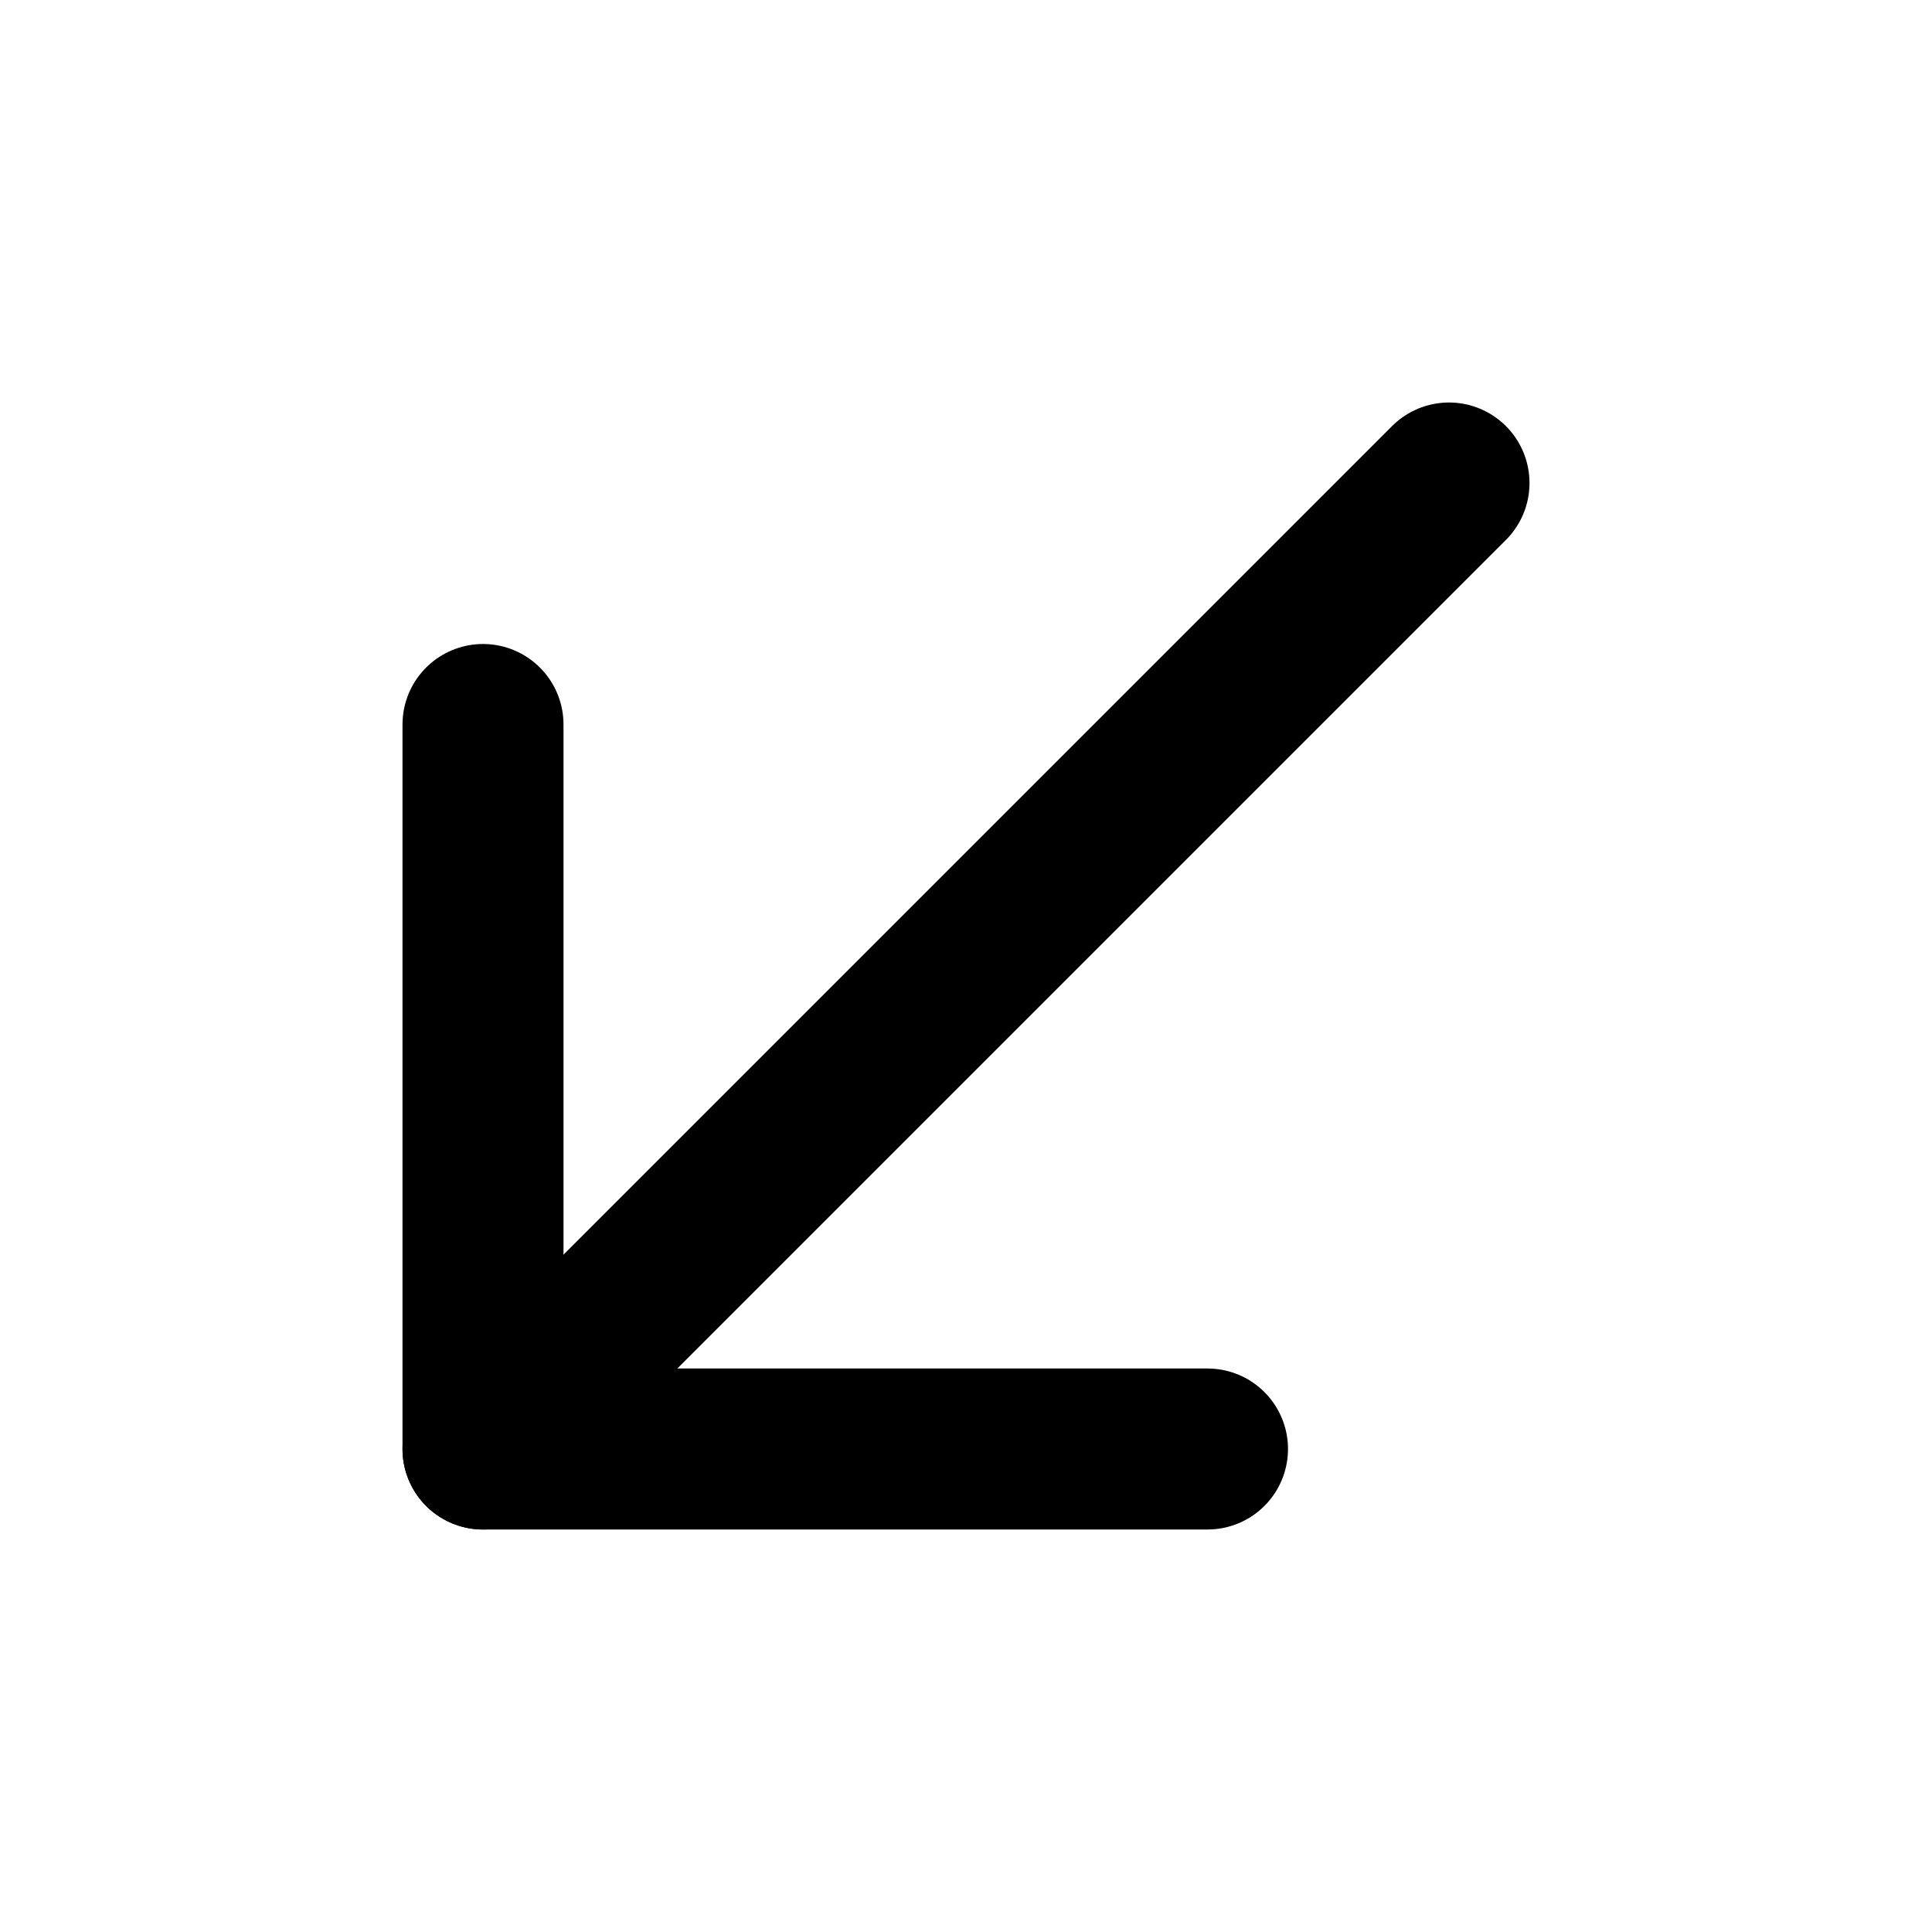
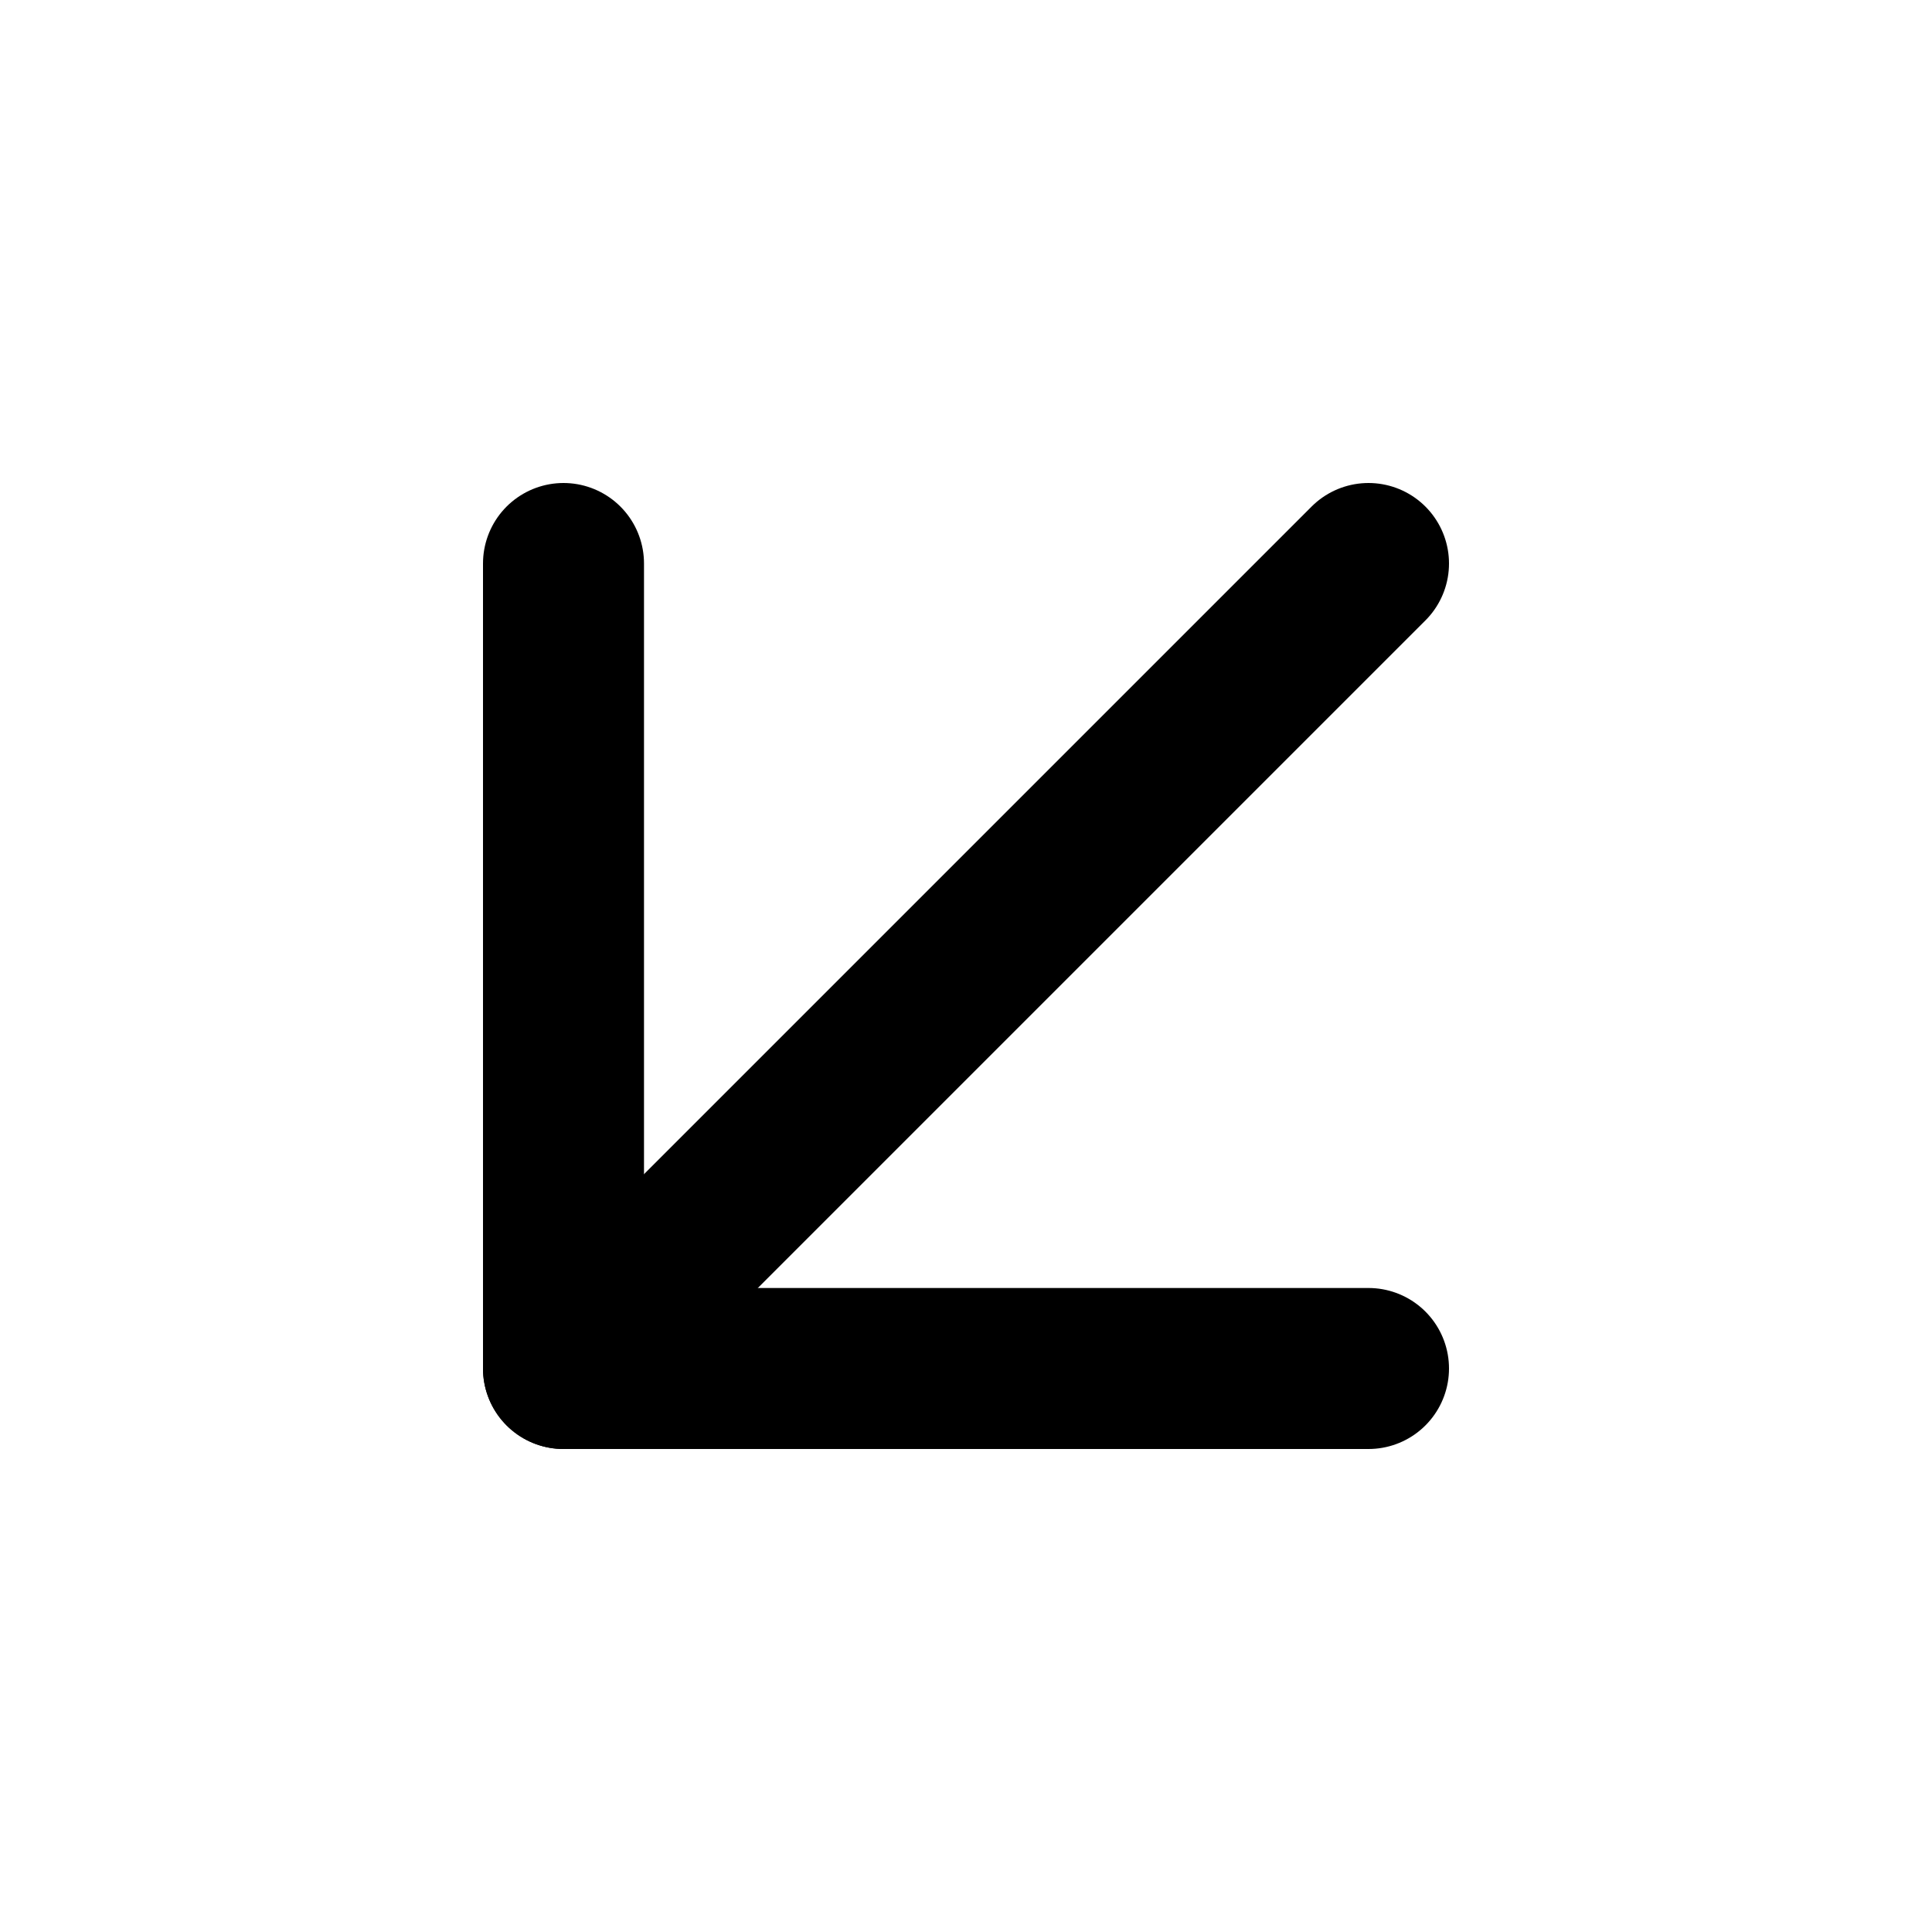
<svg xmlns="http://www.w3.org/2000/svg" width="24" height="24" viewBox="0 0 24 24" fill="none" stroke="currentColor" stroke-width="2" stroke-linecap="round" stroke-linejoin="round" class="feather feather-arrow-down-left">
-   <line x1="18" y1="6" x2="6" y2="18" />
-   <polyline points="15 18 6 18 6 9" />
+   <line x1="17" y1="7" x2="7" y2="17" />
+   <polyline points="17 17 7 17 7 7" />
</svg>
